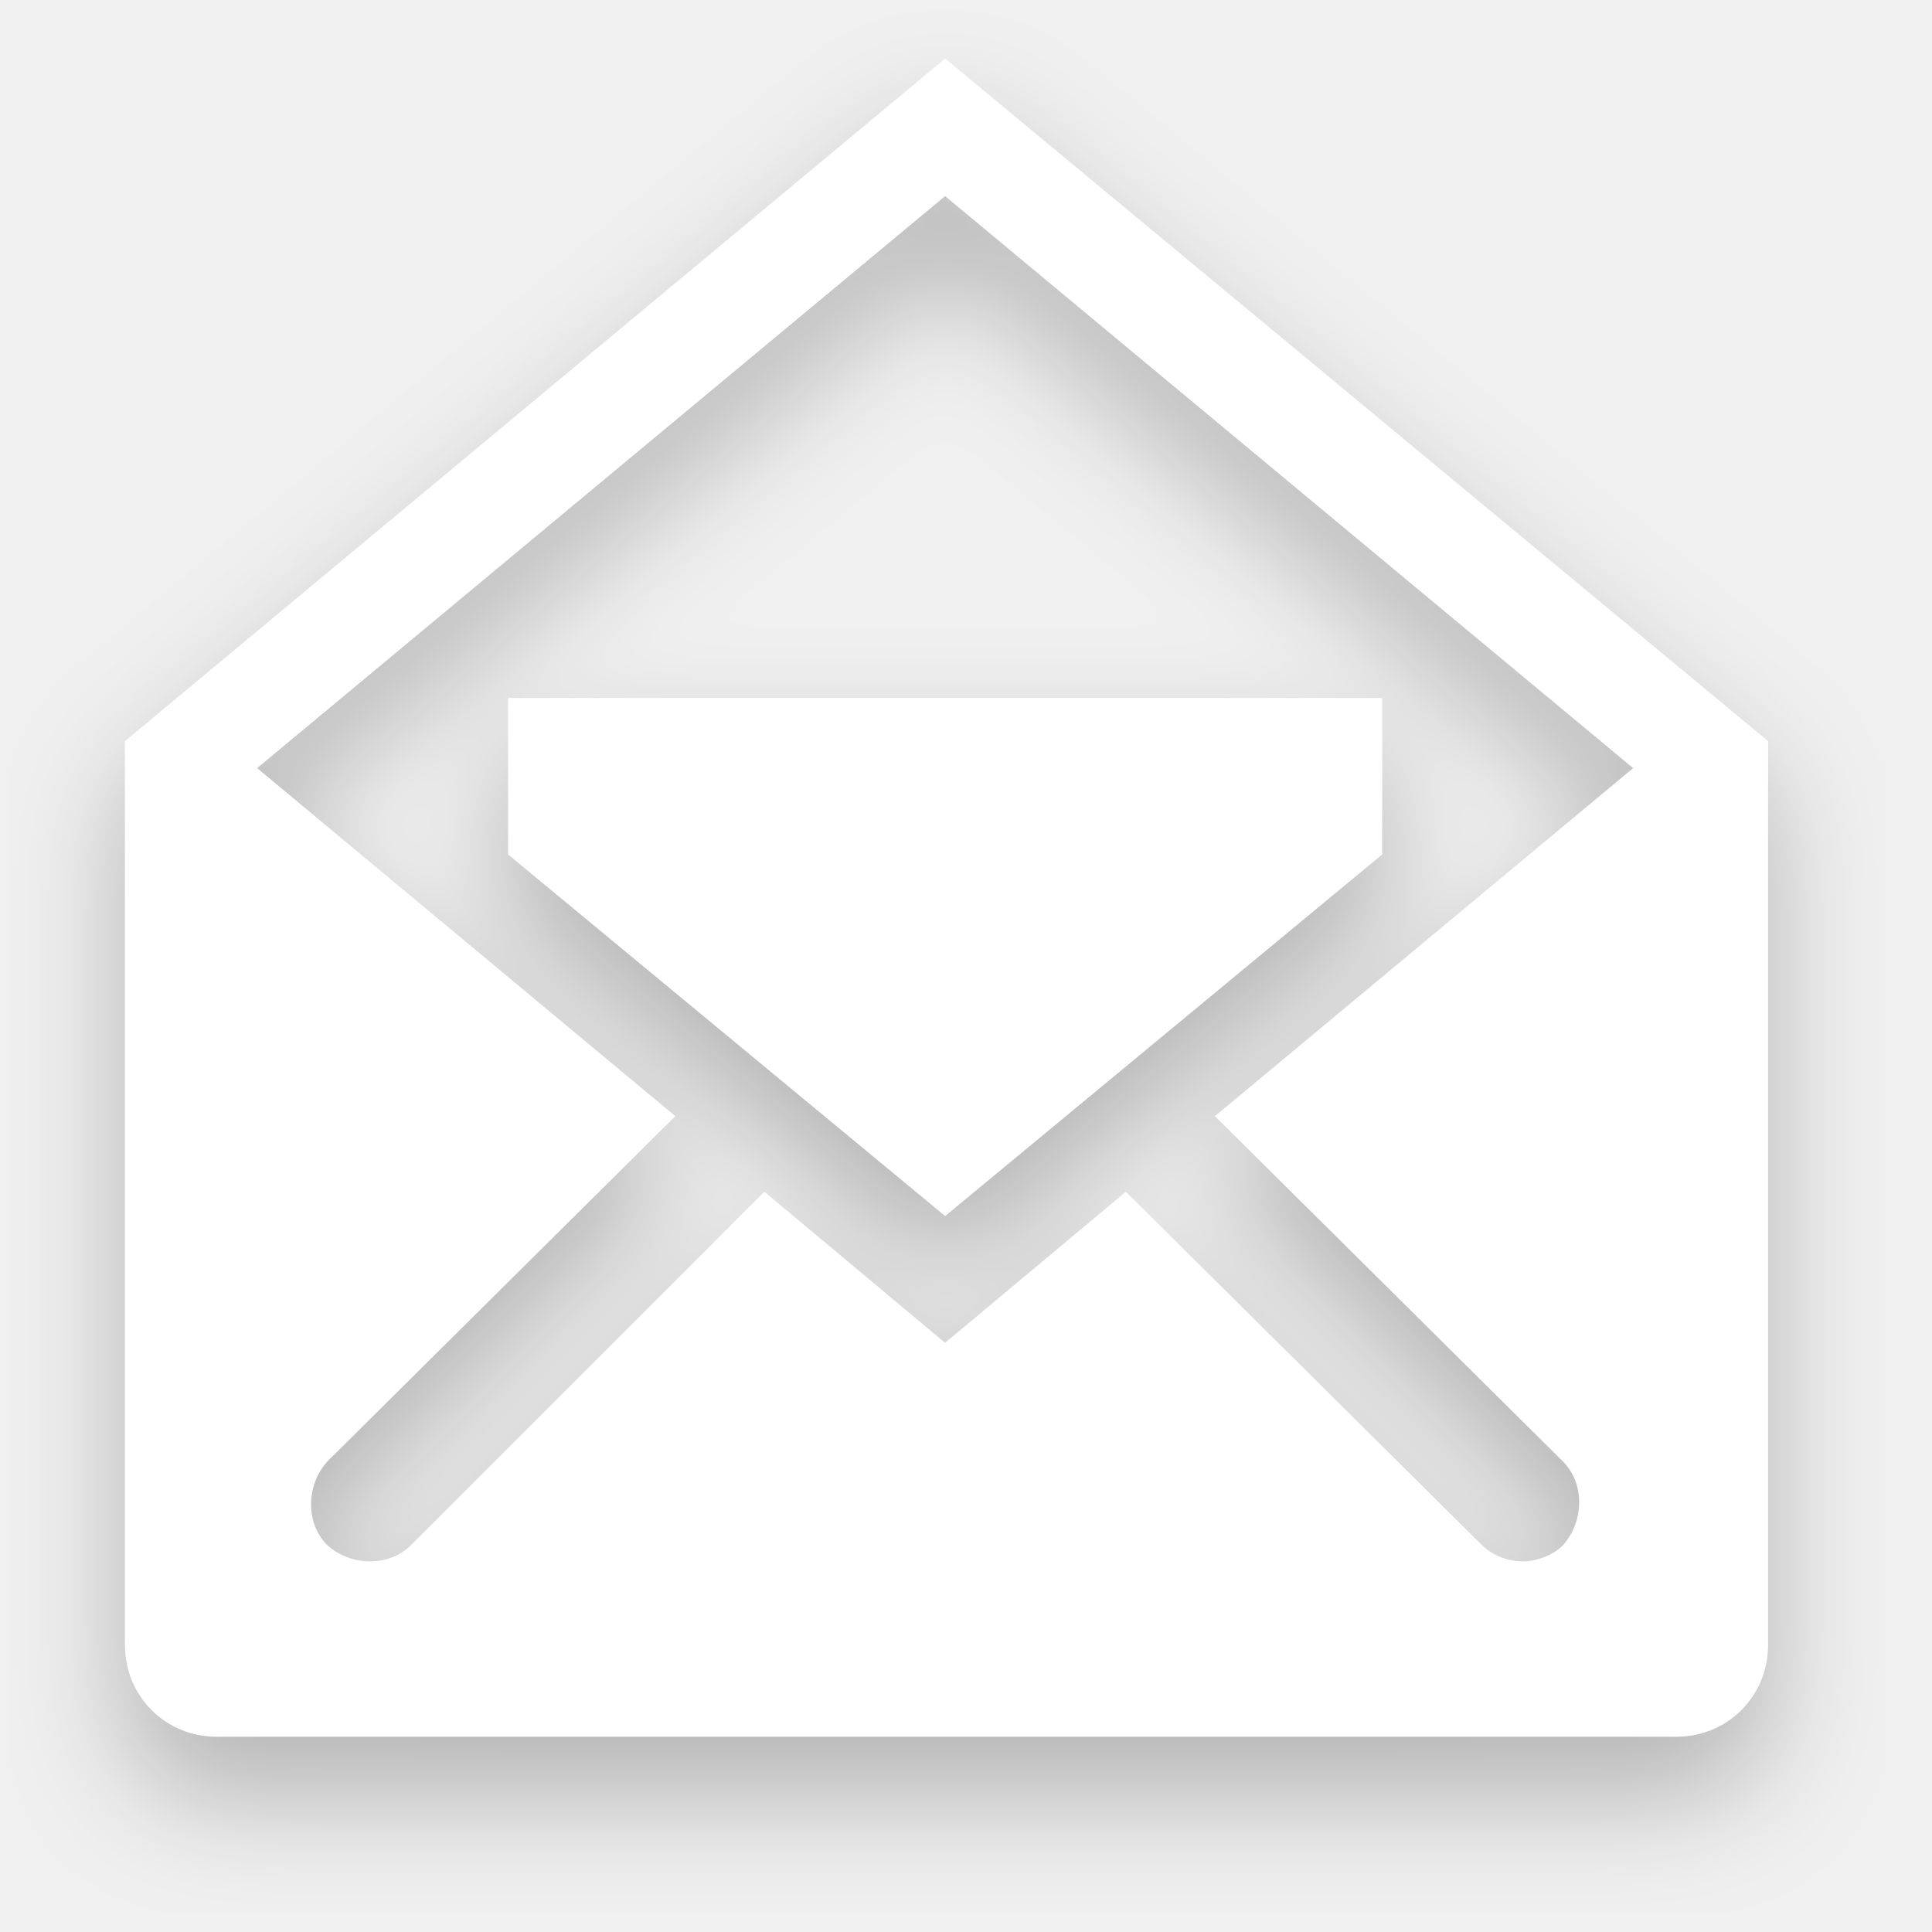
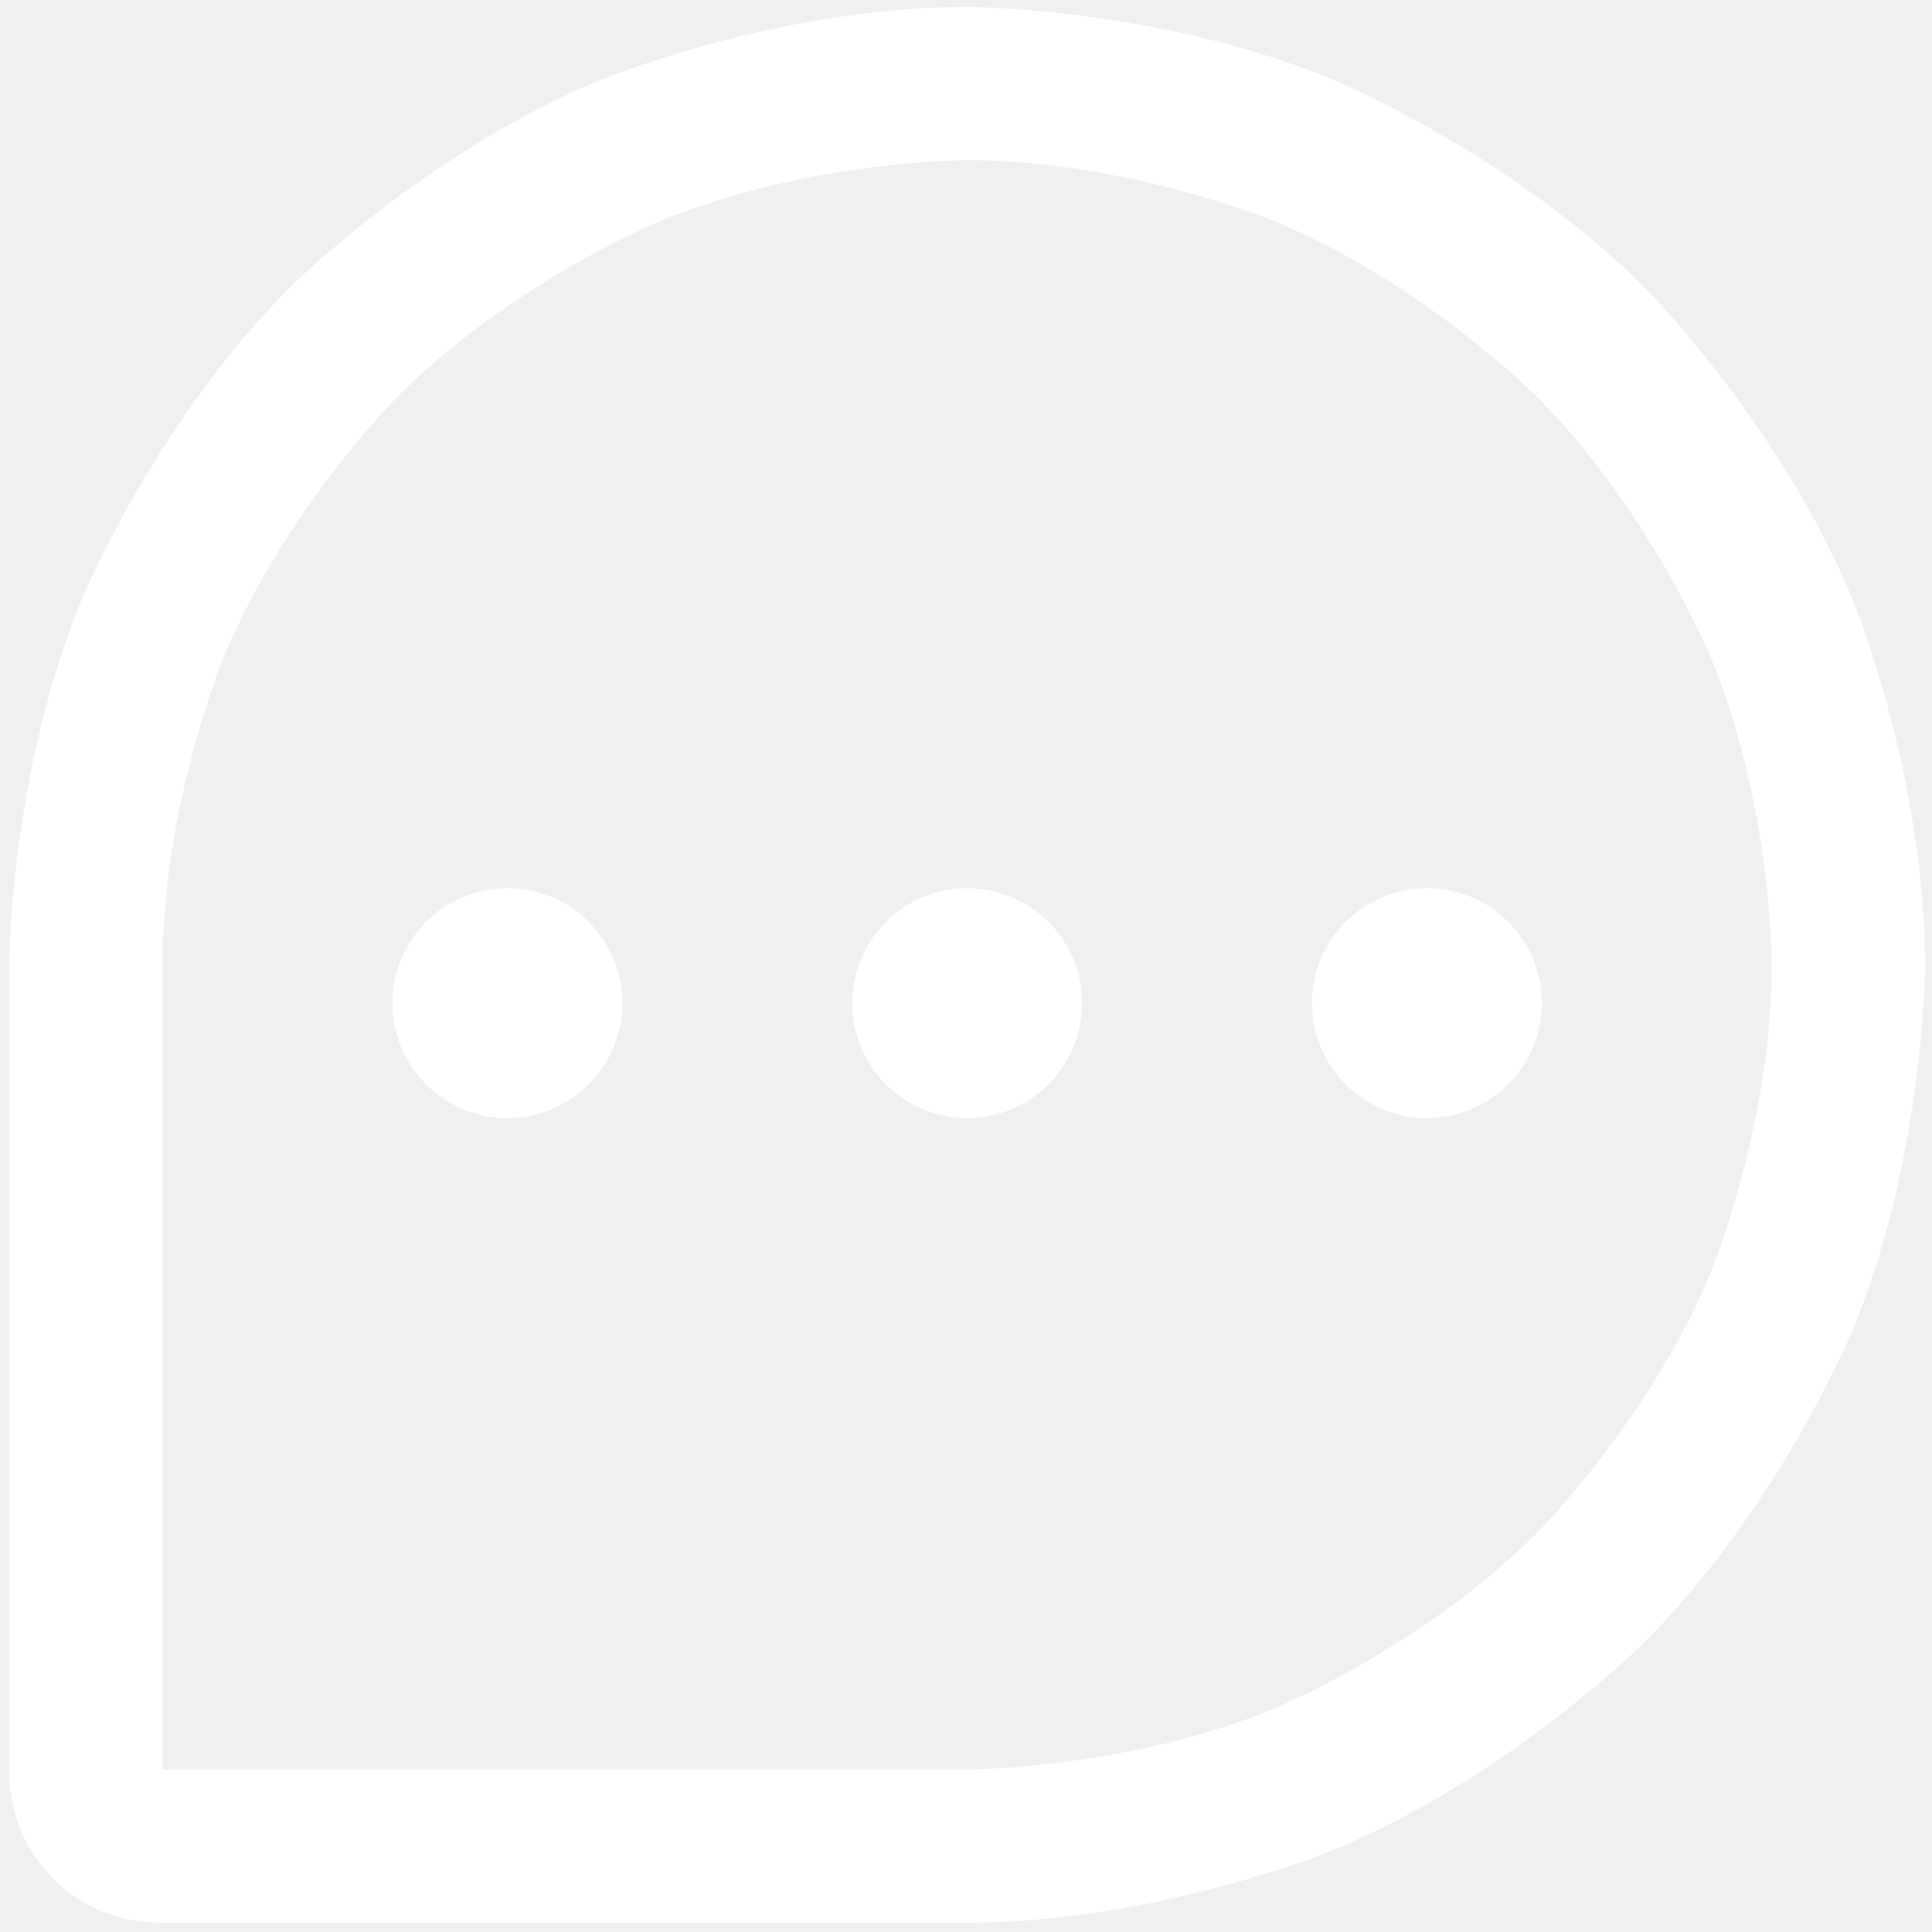
- <svg xmlns="http://www.w3.org/2000/svg" width="33" height="33" viewBox="0 0 33 33" fill="none">
-   <g filter="url(#filter0_d)">
-     <path d="M16.144 1L2.134 12.659V28.098C2.134 28.974 2.825 29.665 3.701 29.665H28.633C29.508 29.665 30.2 28.974 30.2 28.098V12.659L16.144 1ZM26.697 24.964C27.066 25.333 27.066 25.978 26.697 26.393C26.513 26.577 26.236 26.669 26.006 26.669C25.775 26.669 25.499 26.577 25.314 26.393L19.231 20.356L16.143 22.936L13.056 20.356L7.019 26.393C6.65 26.762 6.005 26.762 5.59 26.393C5.221 26.024 5.221 25.379 5.59 24.964L11.535 19.065L4.392 13.12L16.143 3.35L27.895 13.12L20.752 19.065L26.697 24.964Z" fill="white" />
-     <path d="M23.609 11.922V14.595L16.144 20.771L8.678 14.595V11.922H23.609Z" fill="white" />
-   </g>
-   <defs>
-     <filter id="filter0_d" x="0.134" y="0" width="32.066" height="32.665" filterUnits="userSpaceOnUse" color-interpolation-filters="sRGB">
-       <feFlood flood-opacity="0" result="BackgroundImageFix" />
-       <feColorMatrix in="SourceAlpha" type="matrix" values="0 0 0 0 0 0 0 0 0 0 0 0 0 0 0 0 0 0 127 0" />
-       <feOffset dy="1" />
-       <feGaussianBlur stdDeviation="1" />
-       <feColorMatrix type="matrix" values="0 0 0 0 0 0 0 0 0 0 0 0 0 0 0 0 0 0 0.25 0" />
-       <feBlend mode="normal" in2="BackgroundImageFix" result="effect1_dropShadow" />
-       <feBlend mode="normal" in="SourceGraphic" in2="effect1_dropShadow" result="shape" />
-     </filter>
-   </defs>
+ <svg xmlns="http://www.w3.org/2000/svg" width="26" height="26" viewBox="0 0 26 26" fill="none">
+   <path fill-rule="evenodd" clip-rule="evenodd" d="M17.949 24.894C17.949 24.894 15.58 25.875 13.016 25.875L2.163 25.875C2.163 25.875 1.756 25.88 1.379 25.727C1.379 25.727 1.002 25.574 0.714 25.286C0.714 25.286 0.426 24.998 0.273 24.621C0.273 24.621 0.12 24.244 0.125 23.851L0.125 12.984C0.125 12.984 0.125 10.42 1.106 8.051C1.106 8.051 2.087 5.682 3.901 3.869C3.901 3.869 5.714 2.056 8.083 1.075C8.083 1.075 10.451 0.094 13.016 0.094C13.016 0.094 15.58 0.094 17.949 1.075C17.949 1.075 20.318 2.056 22.131 3.869C22.131 3.869 23.944 5.682 24.925 8.051C24.925 8.051 25.906 10.42 25.906 12.984V12.987C25.906 12.987 25.906 15.55 24.925 17.917C24.925 17.917 23.944 20.286 22.131 22.099C22.131 22.099 20.318 23.913 17.949 24.894ZM13.016 2.156C13.016 2.156 10.862 2.156 8.872 2.98C8.872 2.98 6.882 3.805 5.359 5.328C5.359 5.328 3.836 6.851 3.012 8.841C3.012 8.841 2.188 10.831 2.188 12.984L2.188 23.813L13.016 23.812C13.016 23.812 15.169 23.812 17.159 22.988C17.159 22.988 19.149 22.164 20.672 20.641C20.672 20.641 22.195 19.118 23.02 17.128C23.02 17.128 23.844 15.138 23.844 12.984C23.844 12.984 23.844 10.831 23.02 8.841C23.02 8.841 22.195 6.851 20.672 5.328C20.672 5.328 19.149 3.805 17.159 2.98C17.159 2.98 15.169 2.156 13.016 2.156Z" fill="white" />
+   <path d="M14.562 13.5C14.562 14.354 13.87 15.047 13.016 15.047C12.161 15.047 11.469 14.354 11.469 13.5C11.469 12.646 12.161 11.953 13.016 11.953C13.87 11.953 14.562 12.646 14.562 13.5Z" fill="white" />
+   <path d="M8.375 13.5C8.375 14.354 7.682 15.047 6.828 15.047C5.974 15.047 5.281 14.354 5.281 13.5C5.281 12.646 5.974 11.953 6.828 11.953C7.682 11.953 8.375 12.646 8.375 13.5Z" fill="white" />
+   <path d="M20.75 13.5C20.75 14.354 20.057 15.047 19.203 15.047C18.349 15.047 17.656 14.354 17.656 13.5C17.656 12.646 18.349 11.953 19.203 11.953C20.057 11.953 20.75 12.646 20.75 13.5Z" fill="white" />
</svg>
